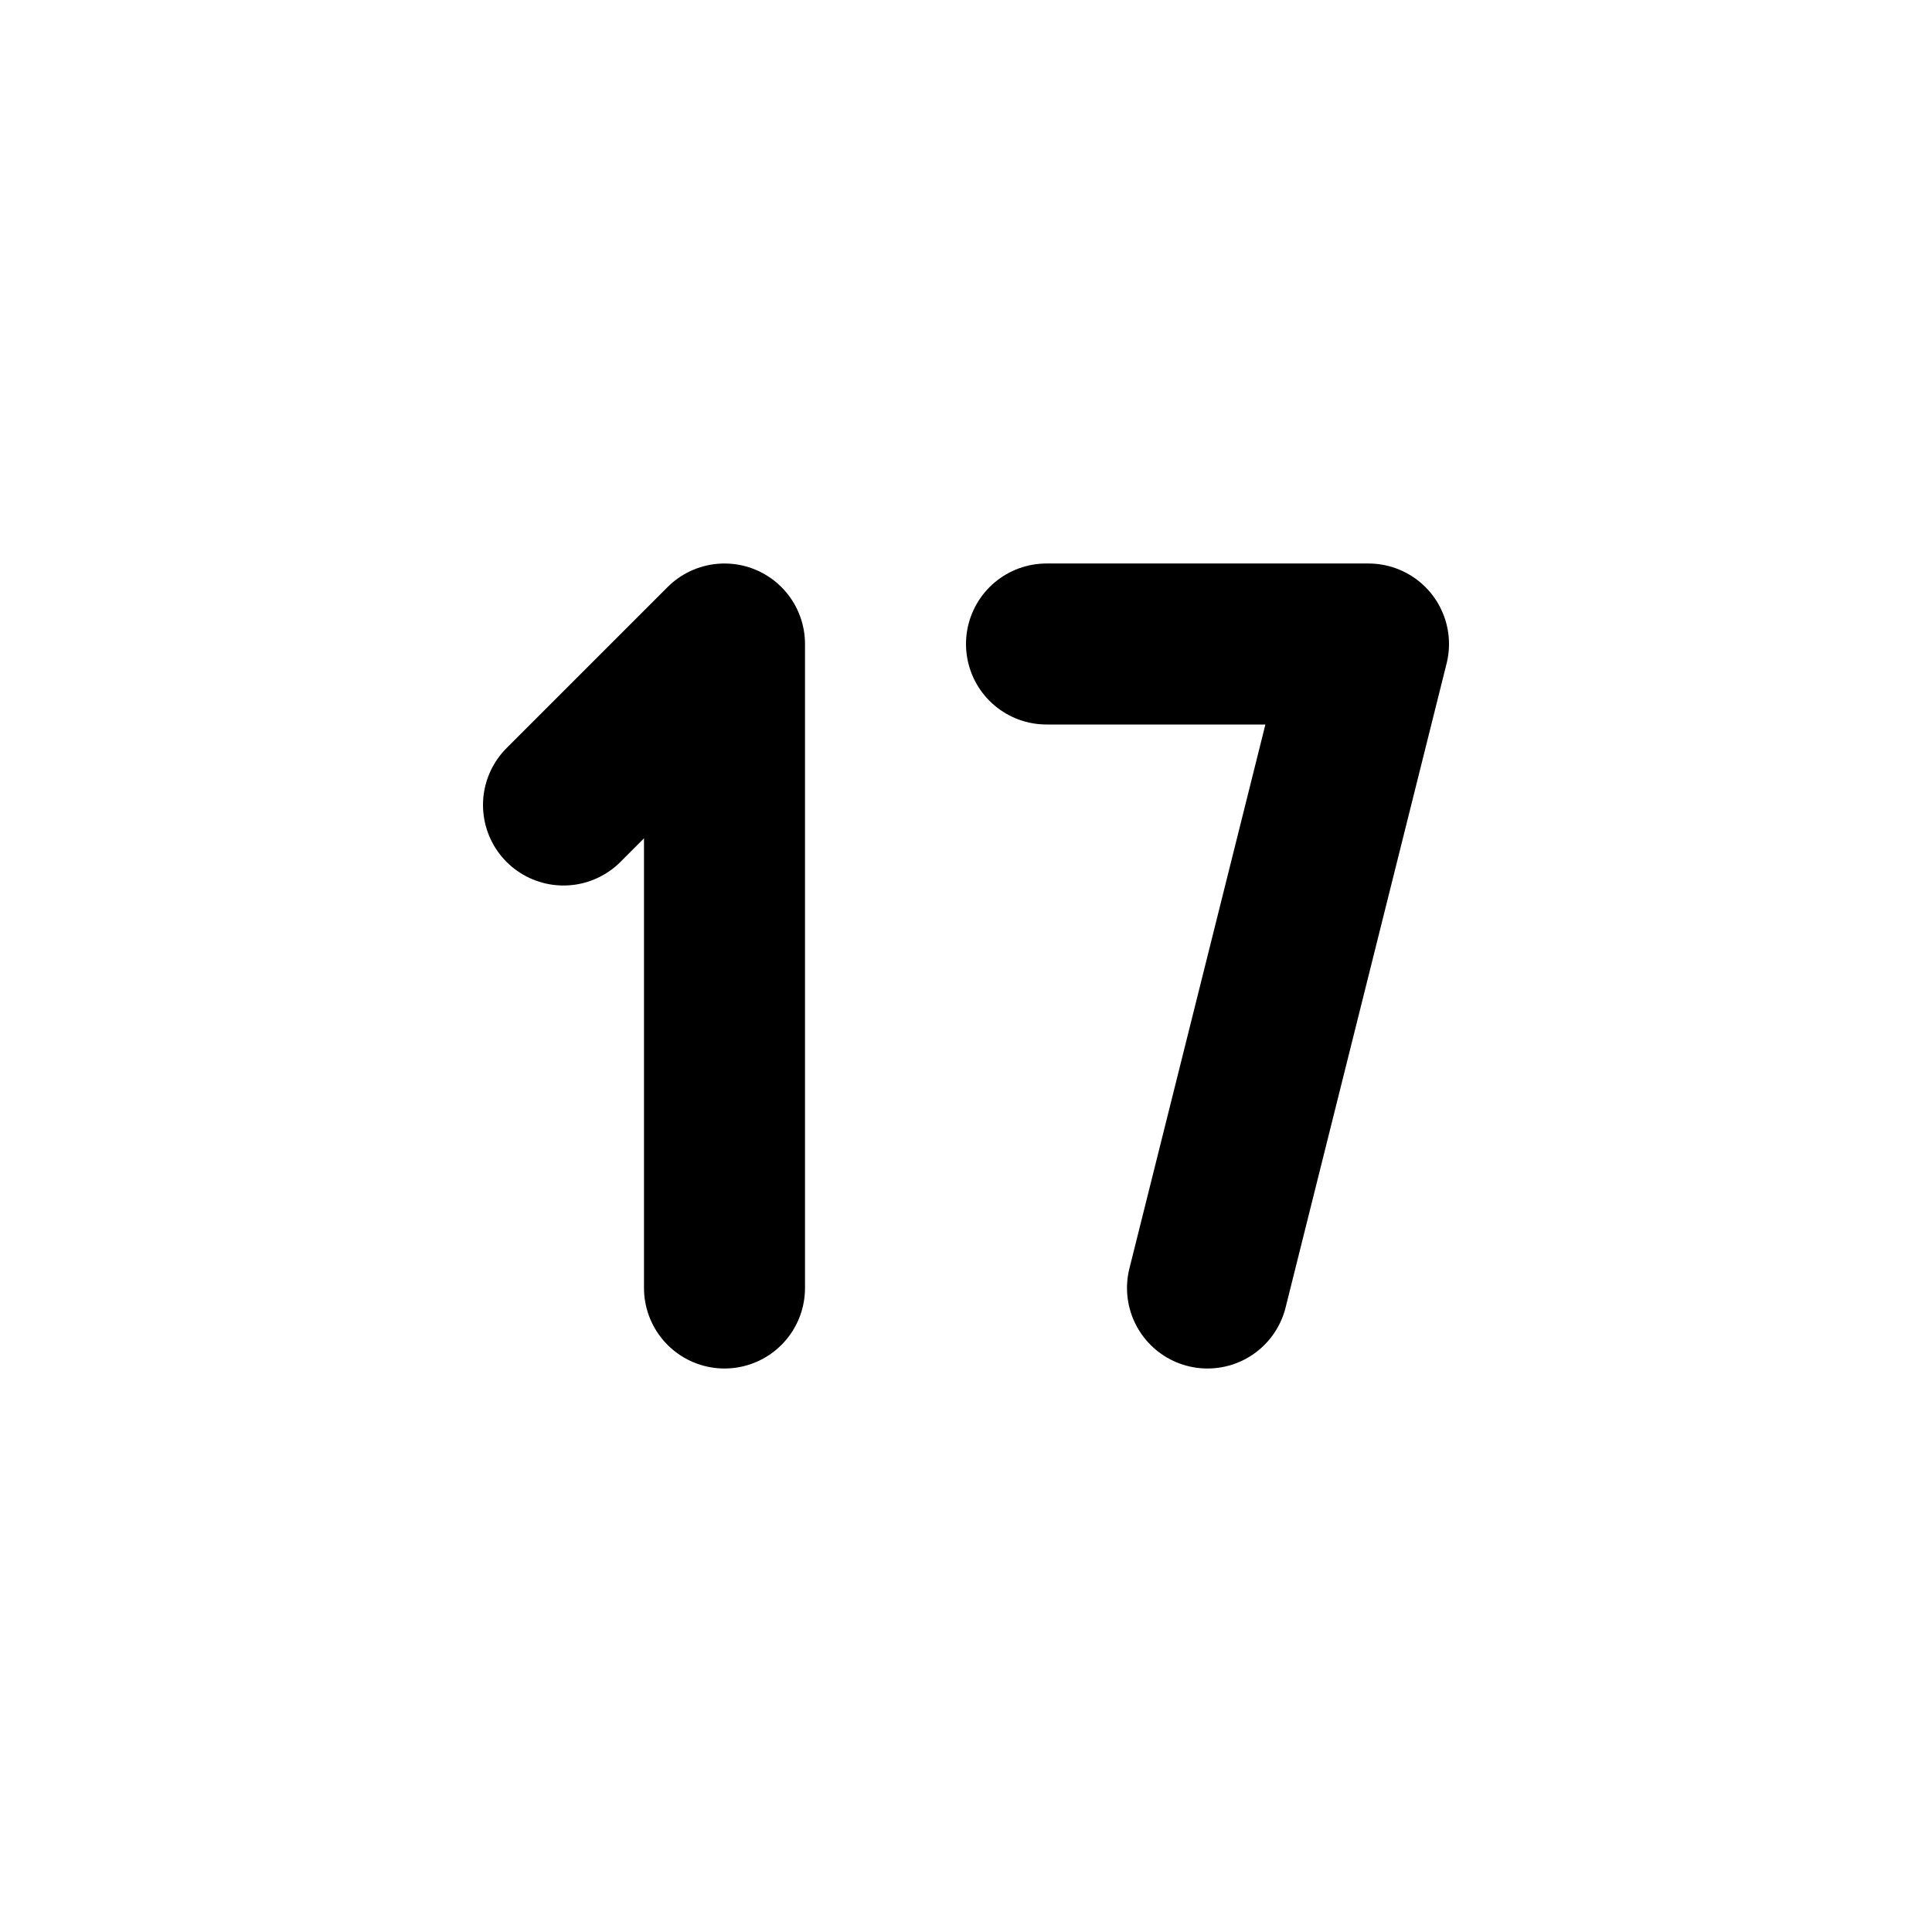
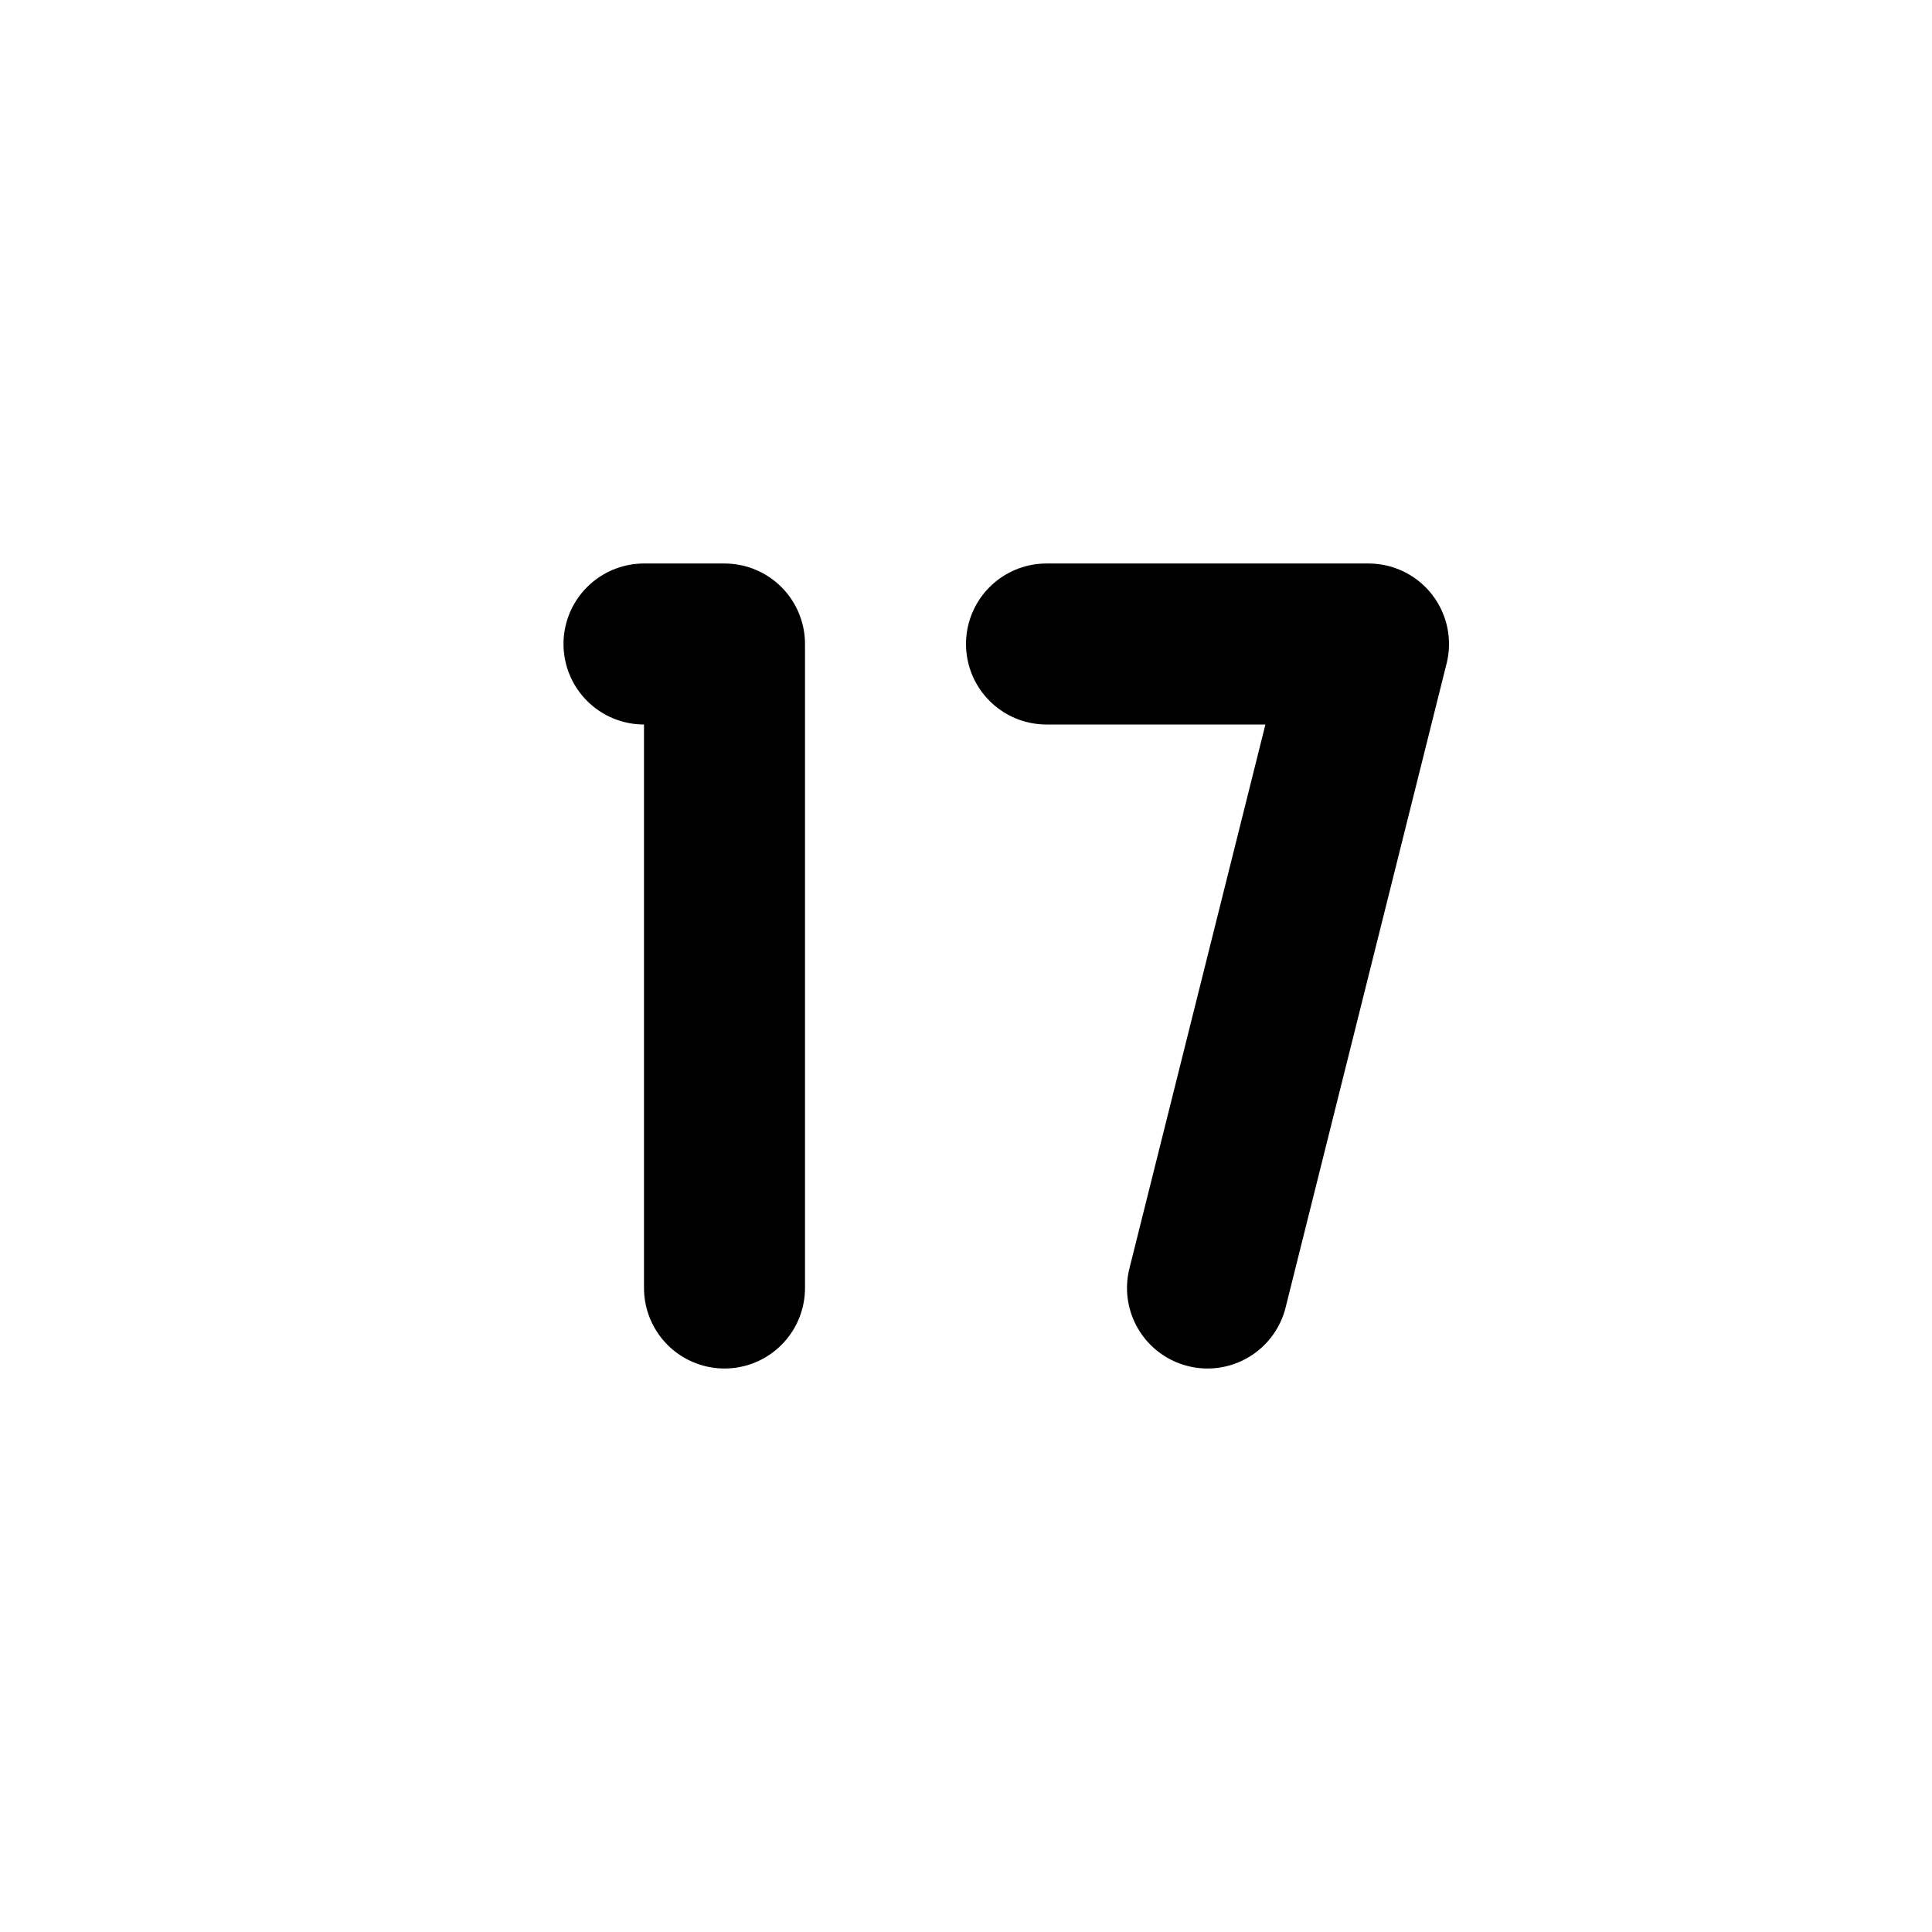
<svg viewBox="0 0 24 24" fill="none" stroke="currentColor" stroke-width="2" stroke-linecap="round" stroke-linejoin="round" class="icon icon-tabler icons-tabler-outline icon-tabler-number-17-small">
-   <path d="M7 10l2 -2v8" />
+   <path d="M8 8h1v8" />
  <path d="M13 8h4l-2 8" />
</svg>
